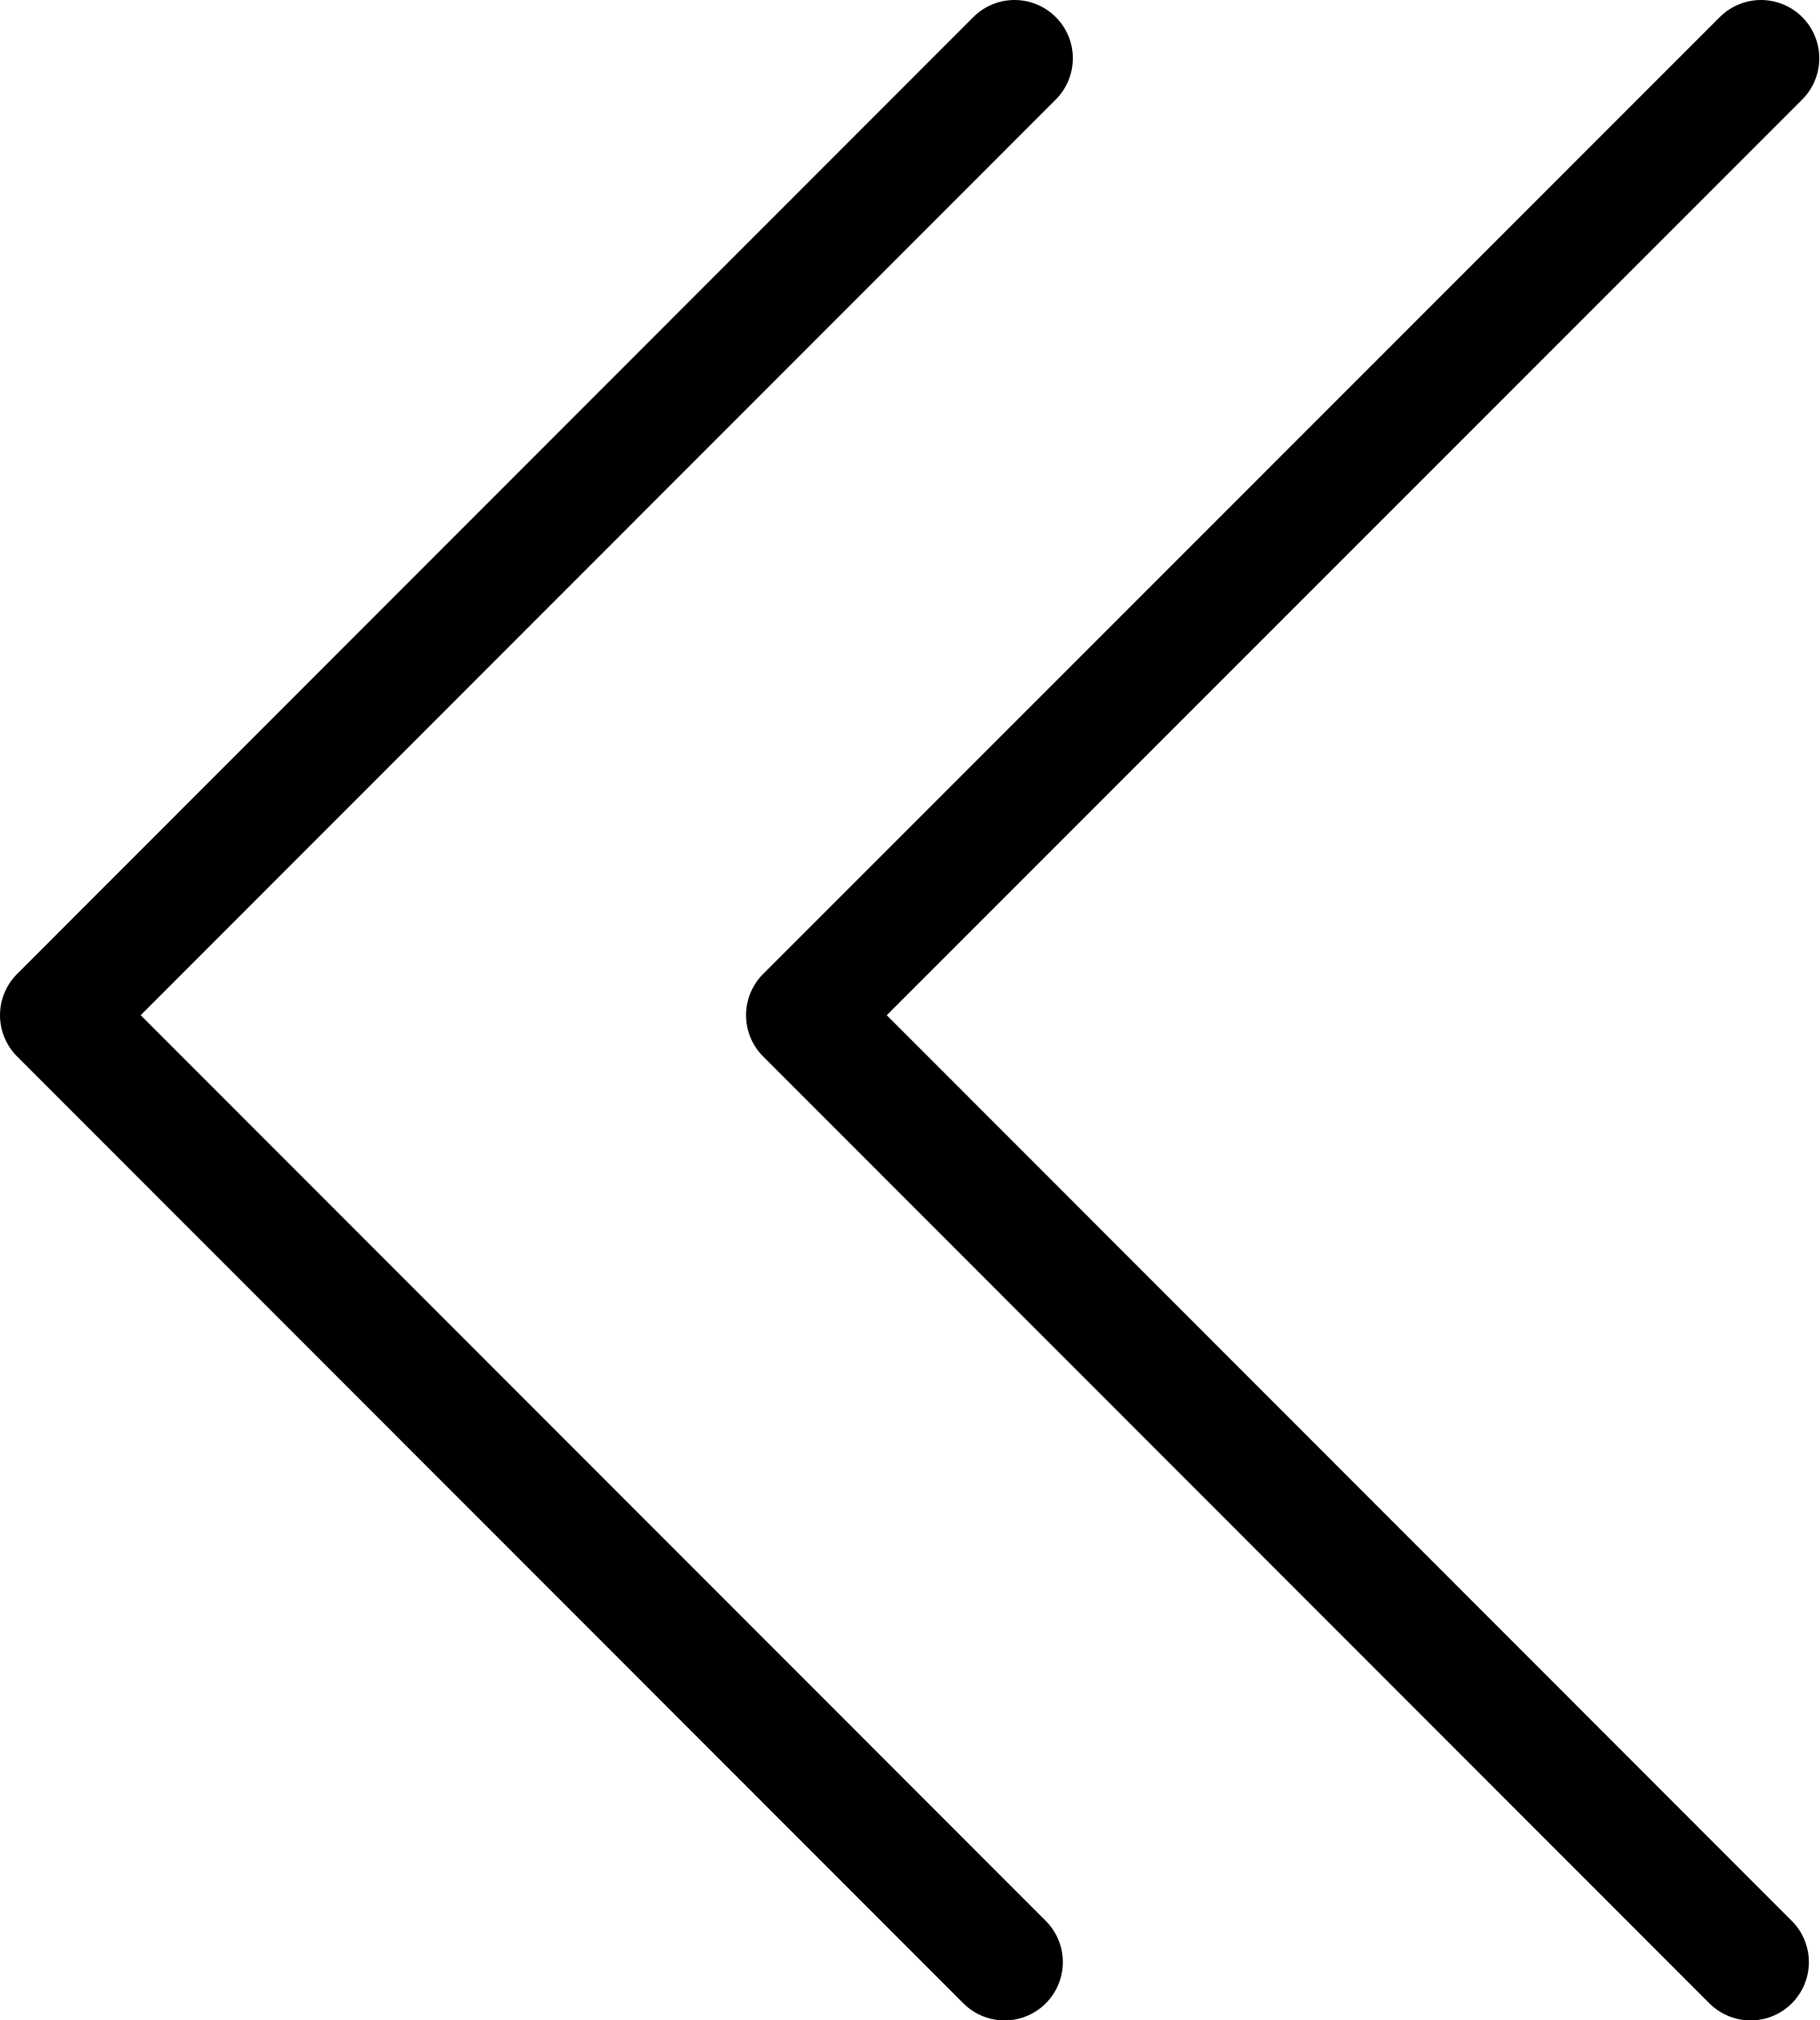
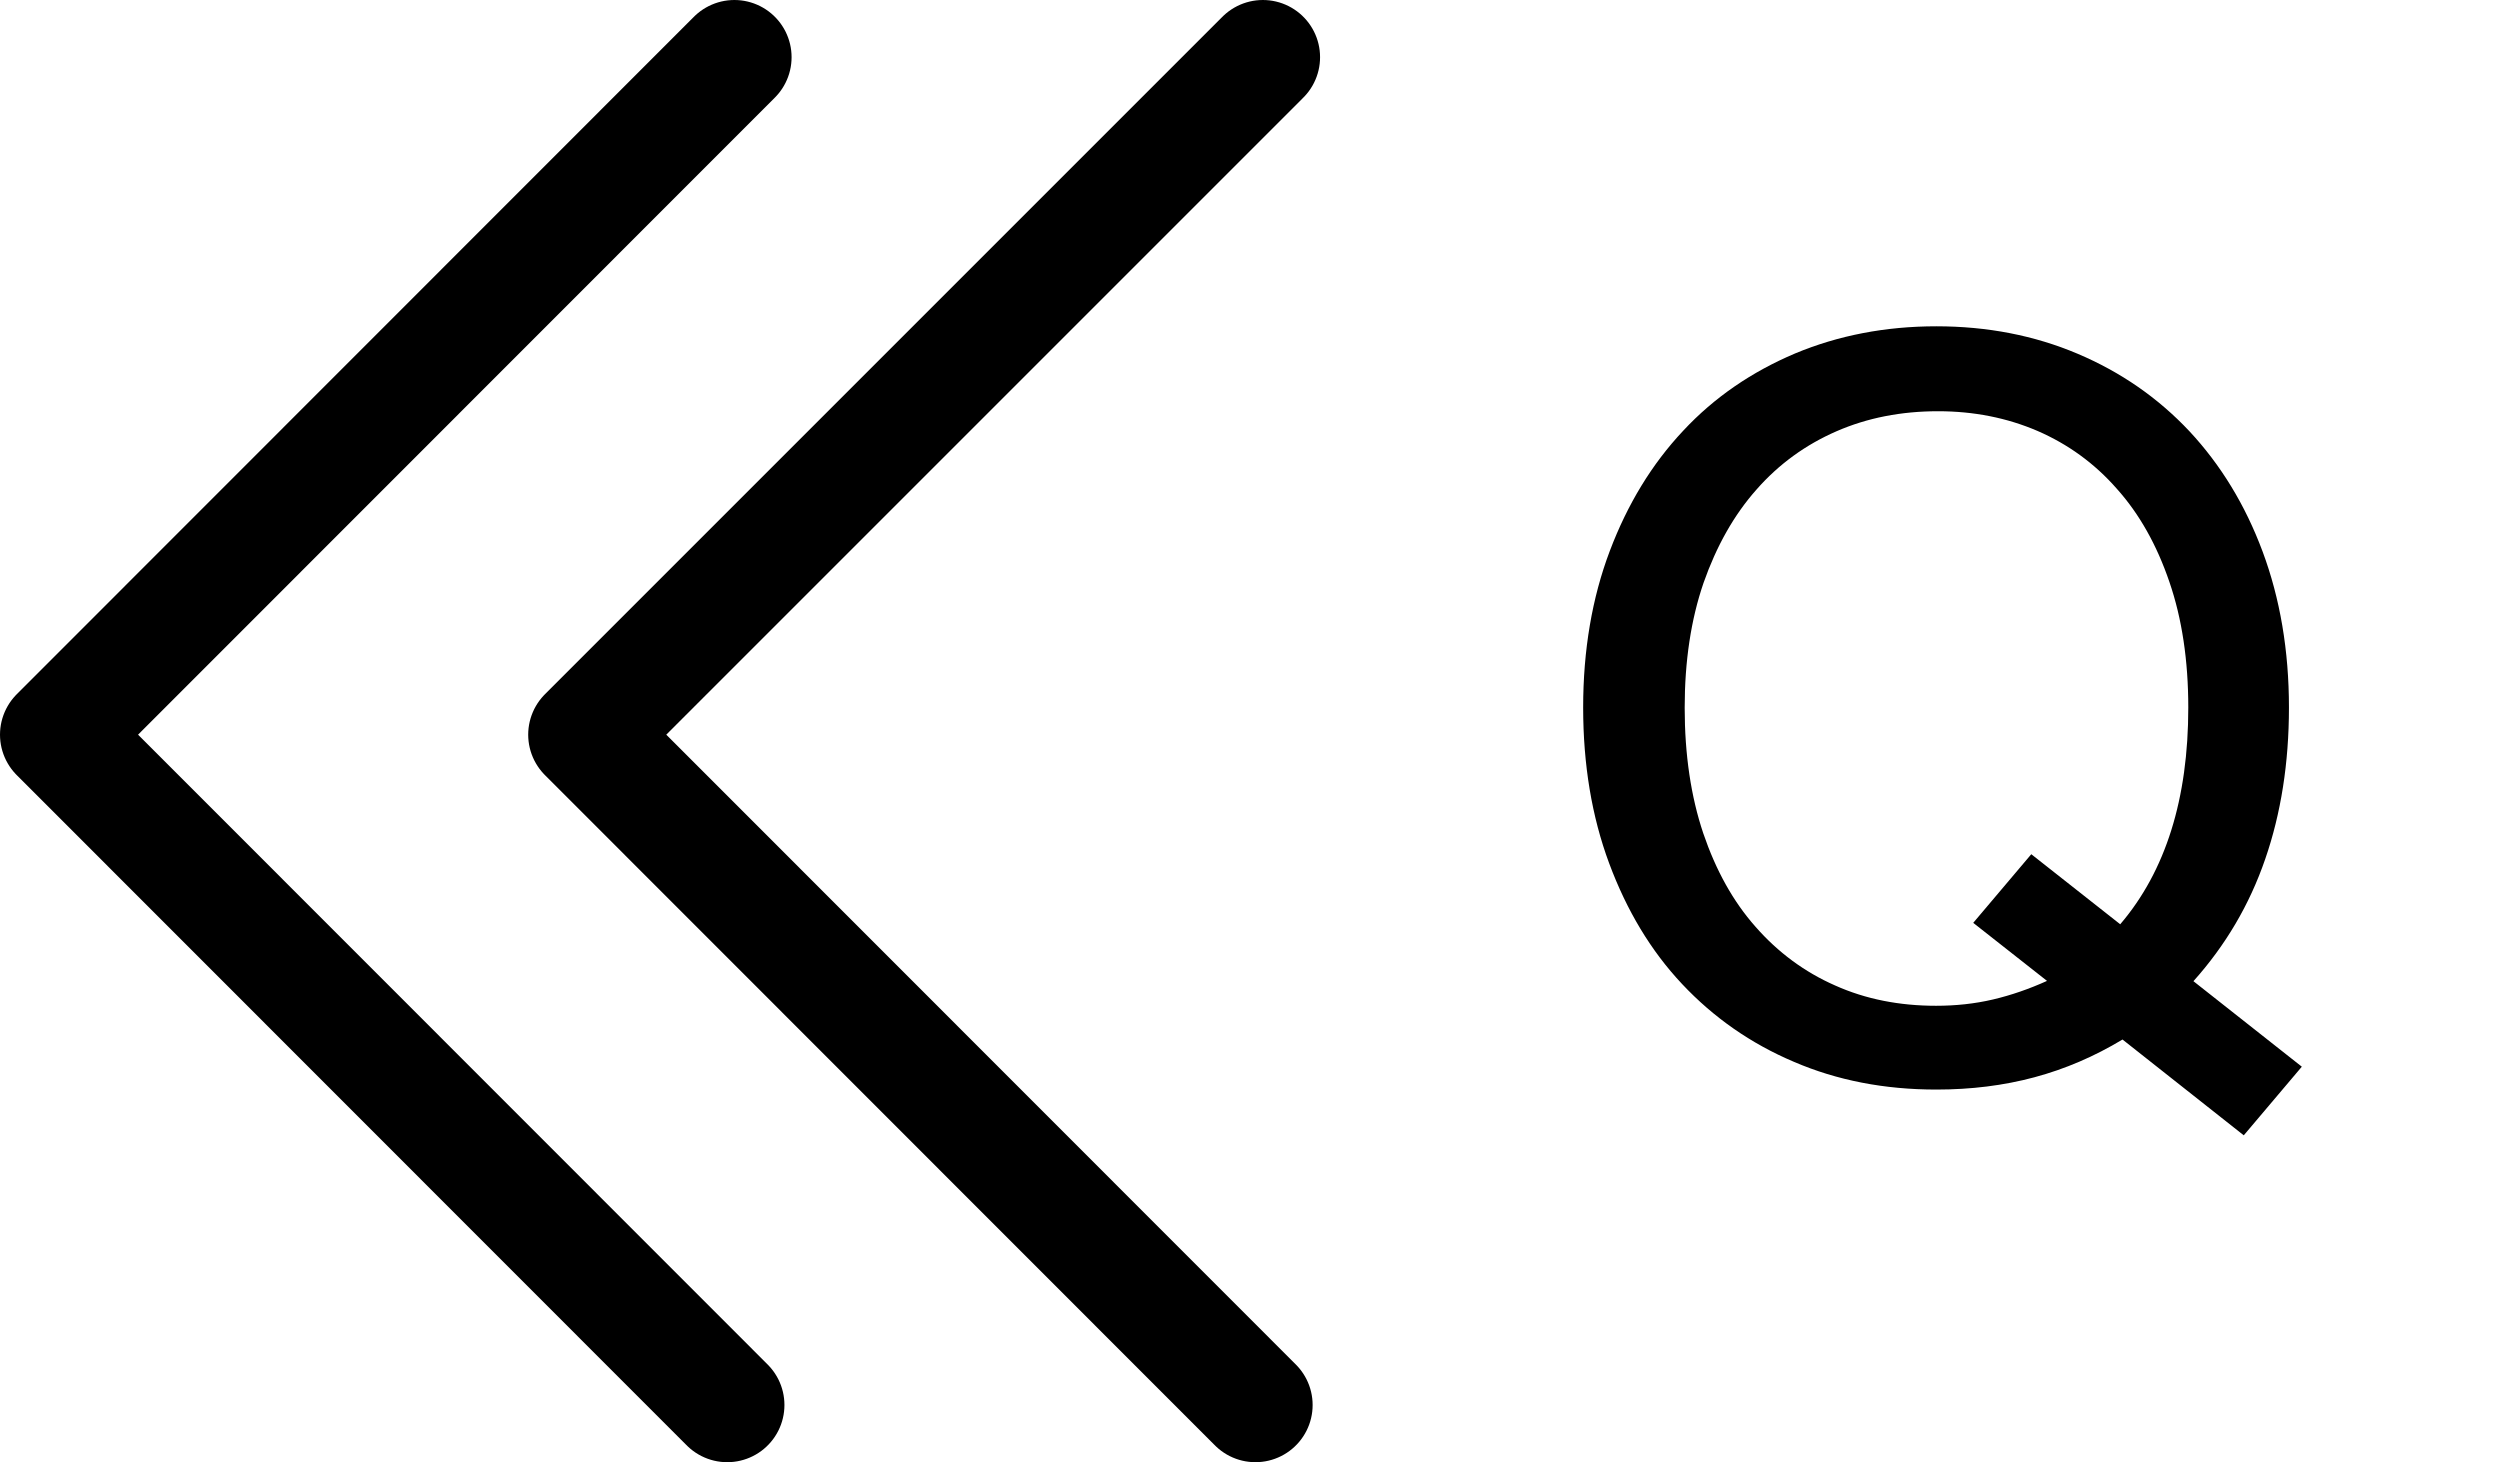
- <svg xmlns="http://www.w3.org/2000/svg" version="1.1" id="Layer_1" x="0px" y="0px" viewBox="5.6 7.4 437 485.1" enable-background="new 5.6 7.4 437 485.1" xml:space="preserve">
+ <svg xmlns="http://www.w3.org/2000/svg" version="1.1" id="Layer_1" x="0px" y="0px" viewBox="24.8 -13 874.2 511.2" enable-background="new 24.8 -13 874.2 511.2" xml:space="preserve">
  <g>
-     <polyline fill="none" stroke="#000000" stroke-width="28" stroke-linecap="round" stroke-linejoin="round" stroke-miterlimit="10" points="   428.6,21.4 198.8,251.2 426.1,478.6  " />
-     <polyline fill="none" stroke="#000000" stroke-width="28" stroke-linecap="round" stroke-linejoin="round" stroke-miterlimit="10" points="   249.3,21.4 19.6,251.2 246.9,478.6  " />
+     <g>
+       <polyline fill="none" stroke="#000000" stroke-width="40" stroke-linecap="round" stroke-linejoin="round" stroke-miterlimit="10" points="    466.4,7 229.5,243.9 463.8,478.3   " />
+       <polyline fill="none" stroke="#000000" stroke-width="40" stroke-linecap="round" stroke-linejoin="round" stroke-miterlimit="10" points="    281.6,7 44.8,243.9 279.1,478.3   " />
+     </g>
+     <g>
+       <path d="M829.7,360l-20.3,24L767,350.5c-9.8,5.9-20,10.3-30.8,13.2S714,368,701.9,368c-18.1,0-34.7-3.2-49.8-9.7    c-15.1-6.4-28.1-15.5-39.1-27.2s-19.4-25.8-25.5-42.2s-9.1-34.6-9.1-54.5c0-20,3.1-38.3,9.3-54.7c6.2-16.4,14.7-30.4,25.7-42.1    c10.9-11.7,24-20.6,39.1-27c15.1-6.3,31.6-9.5,49.4-9.5c17.8,0,34.3,3.2,49.4,9.6c15.1,6.4,28.1,15.4,39.1,27.1    c10.9,11.7,19.5,25.7,25.6,42.1c6.1,16.4,9.2,34.6,9.2,54.5c0,19.4-2.8,37.1-8.3,53c-5.5,16-13.9,30.2-25.1,42.7L829.7,360z     M766.2,310.2c15.9-18.6,23.8-43.9,23.8-75.8c0-16.4-2.2-31.1-6.6-43.9c-4.4-12.9-10.5-23.8-18.4-32.6    c-7.8-8.9-17.1-15.6-27.7-20.2c-10.7-4.6-22.3-6.9-34.8-6.9c-12.9,0-24.7,2.3-35.5,7c-10.8,4.7-20.2,11.5-28,20.4    c-7.9,8.9-14,19.8-18.5,32.6c-4.4,12.8-6.6,27.4-6.6,43.7c0,16.4,2.2,31.1,6.5,43.9c4.4,12.9,10.4,23.8,18.3,32.7    c7.8,8.9,17.1,15.8,27.8,20.5c10.7,4.8,22.5,7.1,35.3,7.1c6.9,0,13.5-0.7,19.9-2.2c6.4-1.5,12.7-3.7,18.9-6.5l-25.8-20.3l20.3-24    L766.2,310.2z" />
+     </g>
  </g>
</svg>
